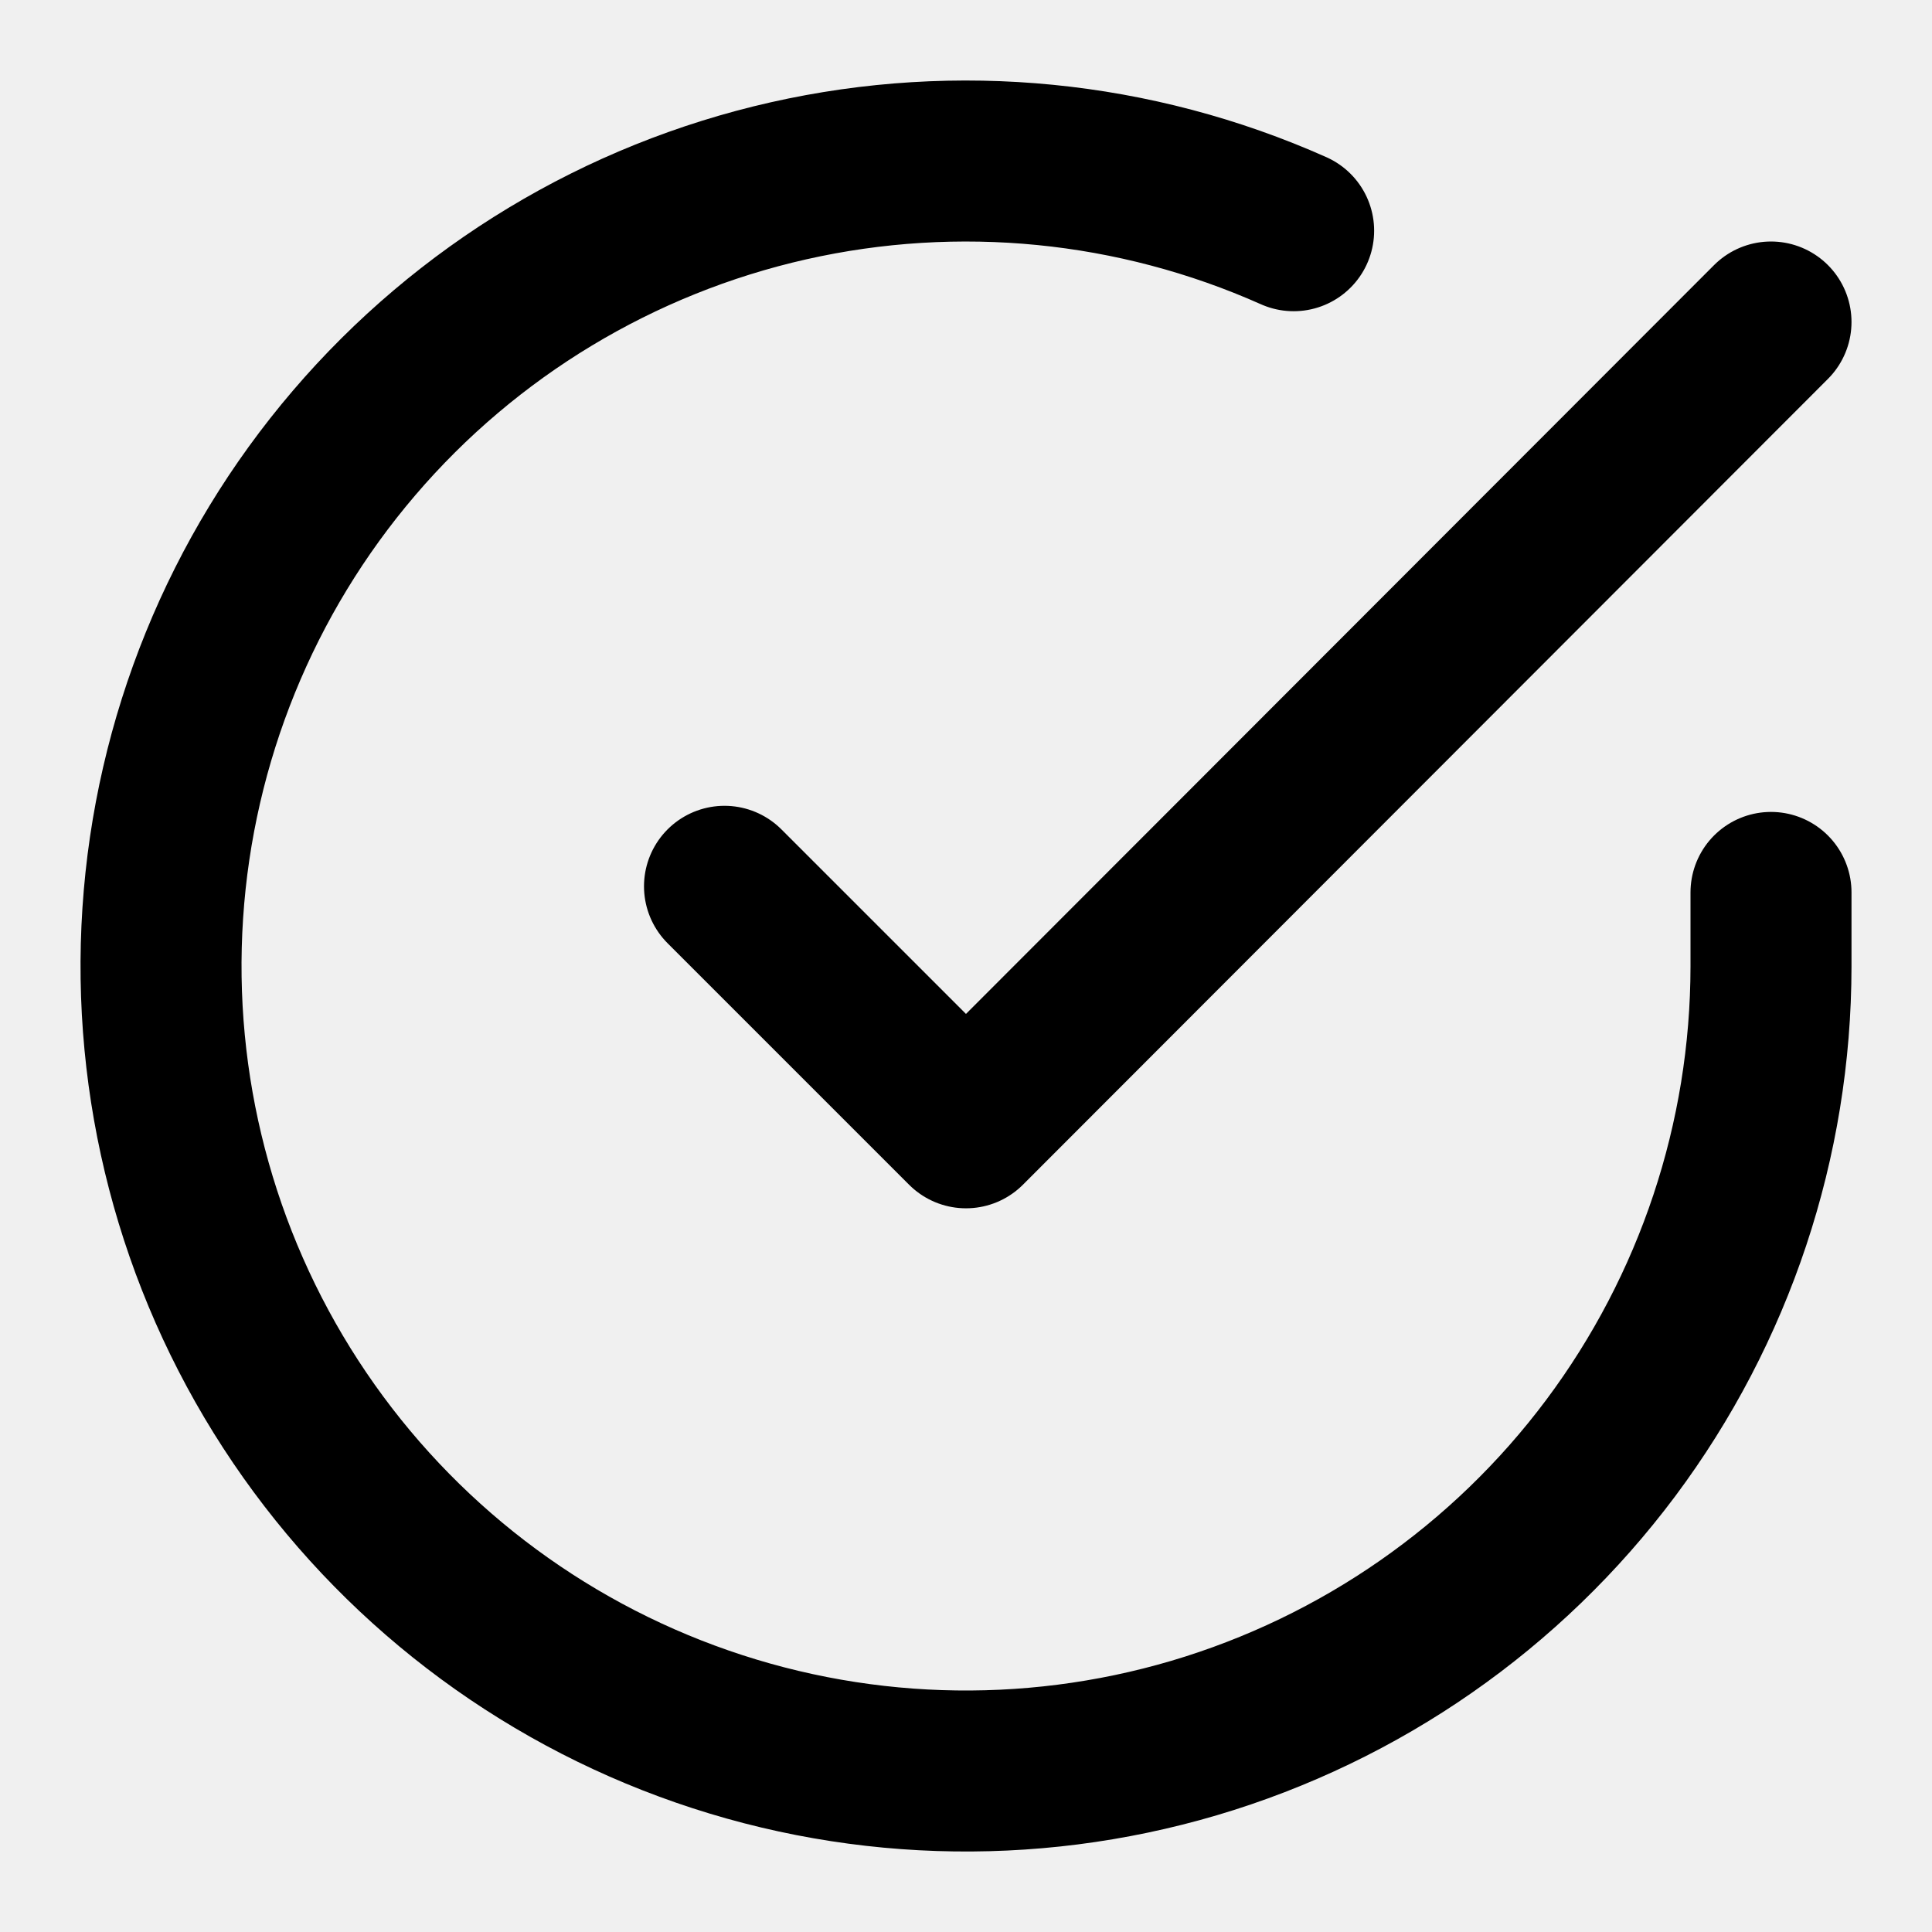
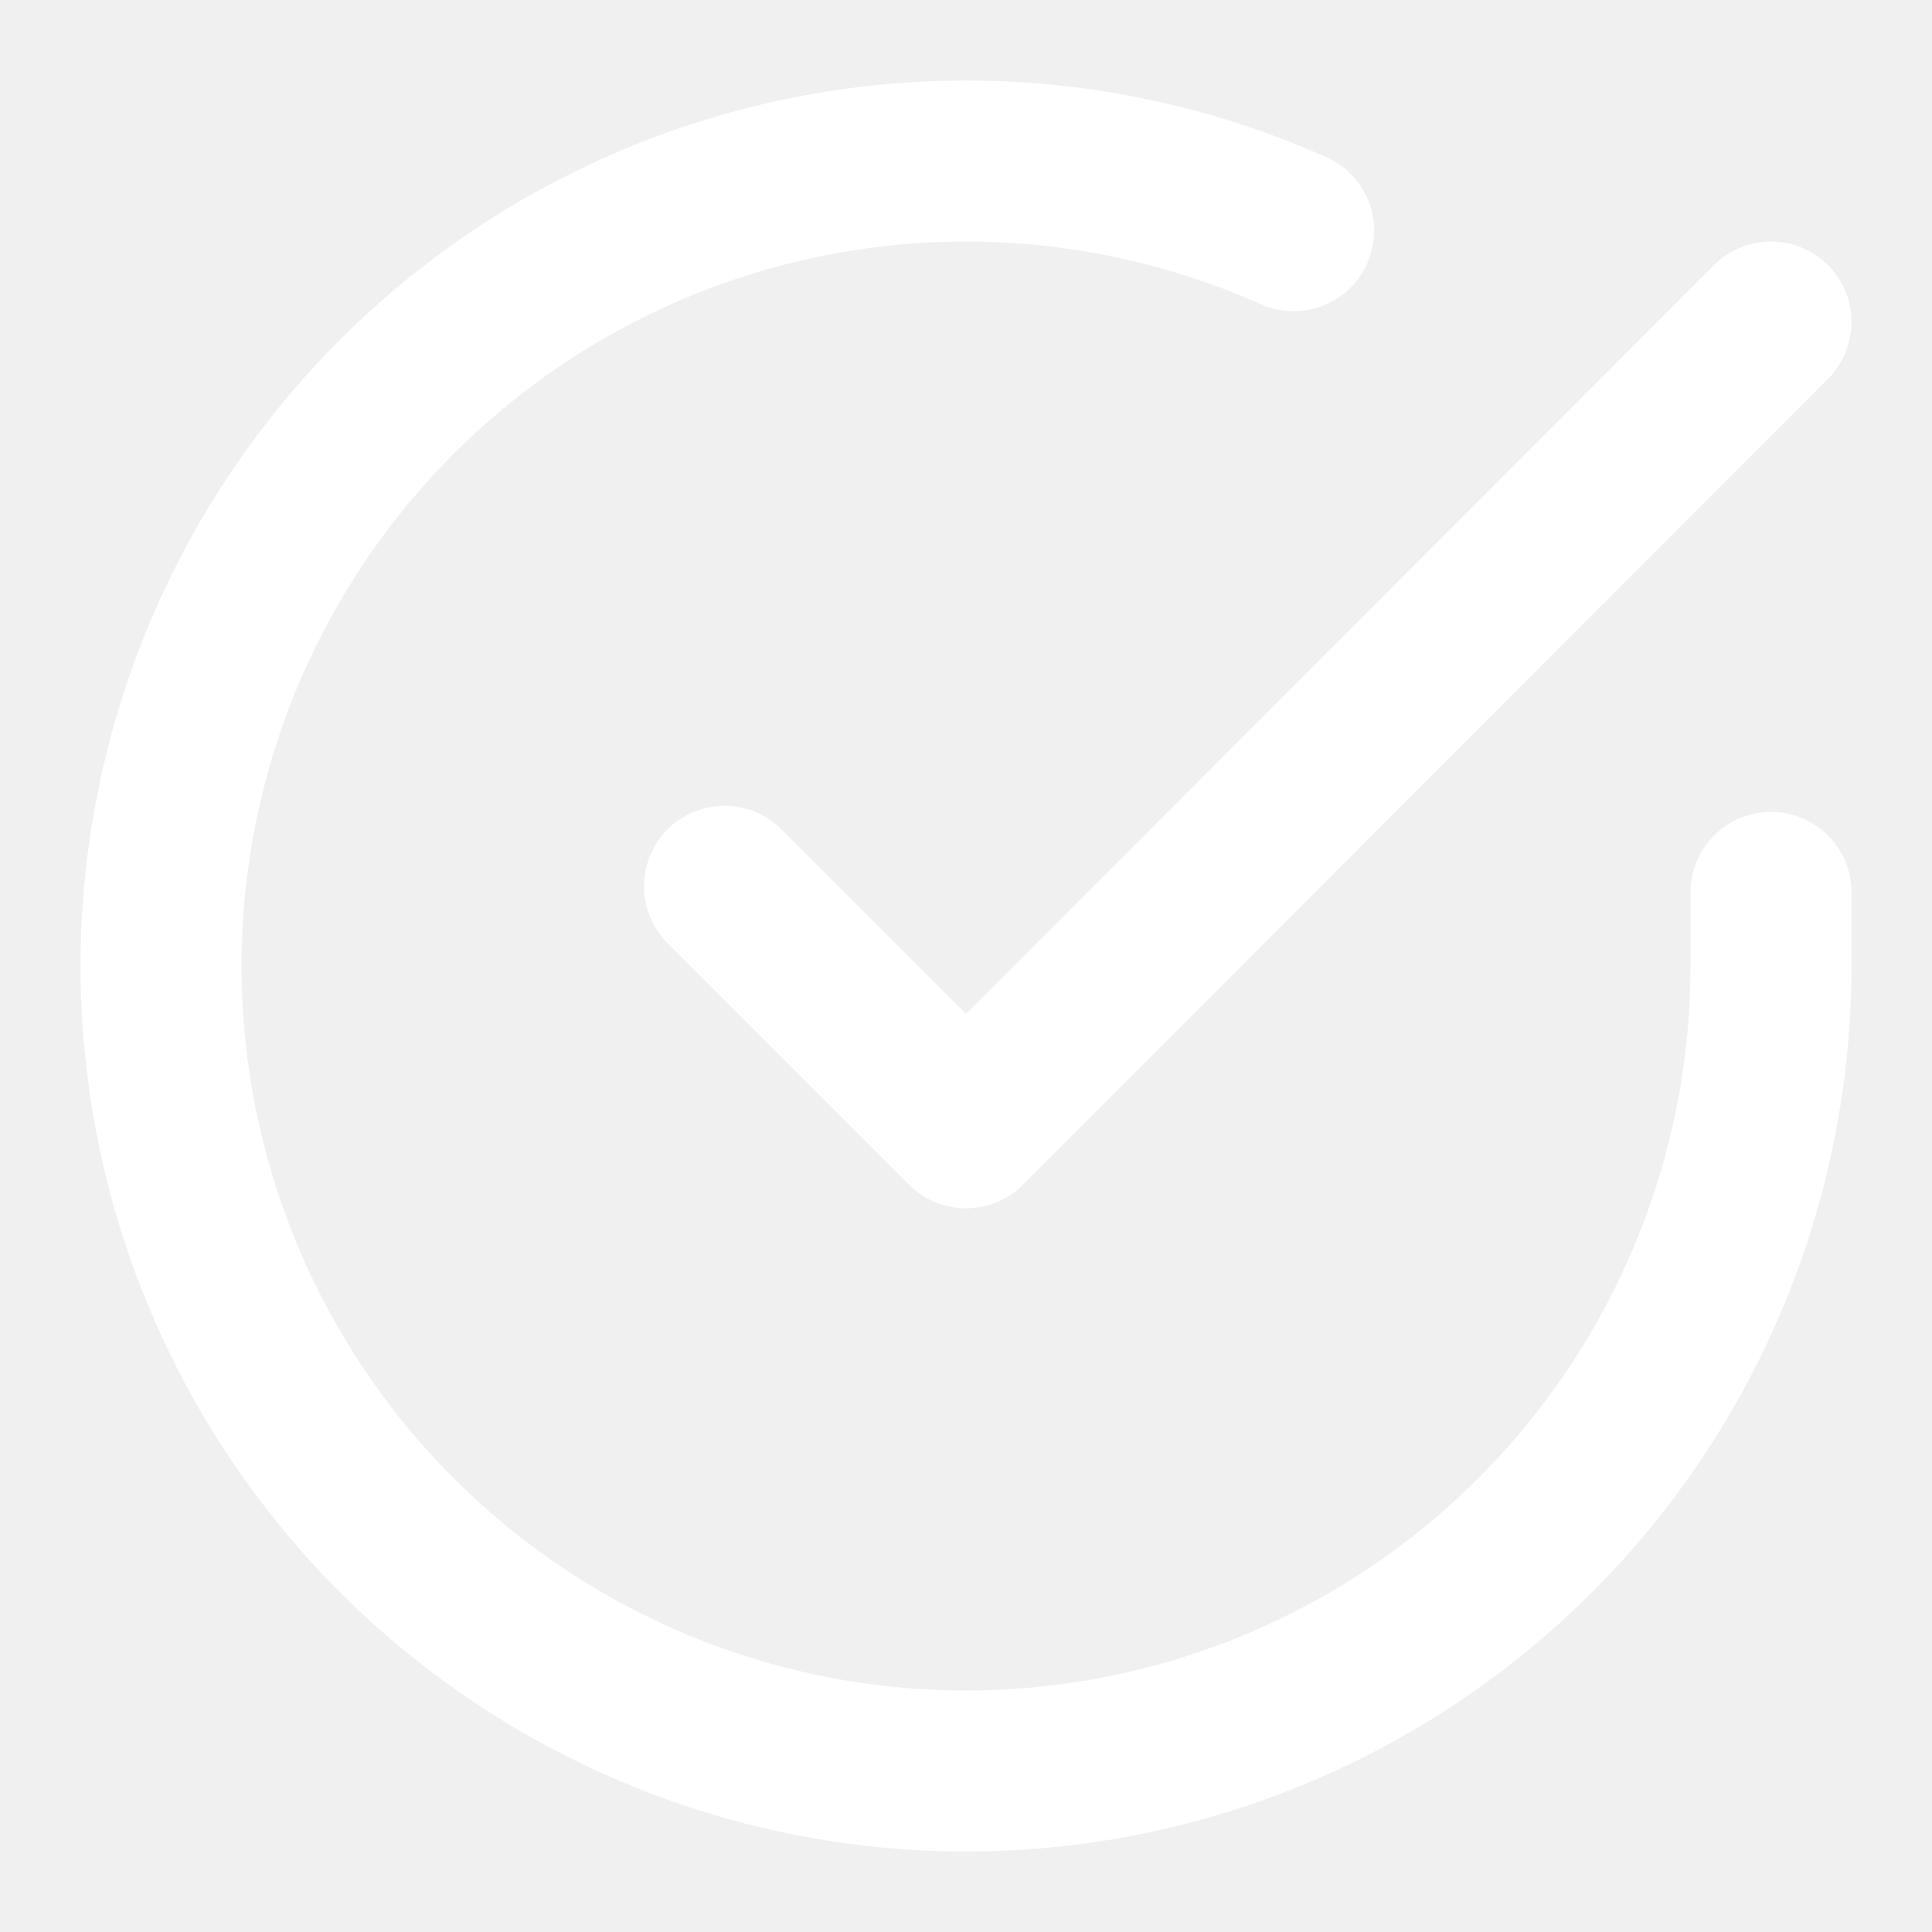
<svg xmlns="http://www.w3.org/2000/svg" width="100%" height="100%" viewBox="0 0 24 24" fill="none">
-   <path d="M22 11.086V12.006C21.999 14.162 21.3 16.26 20.009 17.988C18.718 19.715 16.903 20.978 14.835 21.59C12.767 22.201 10.557 22.128 8.534 21.38C6.512 20.633 4.785 19.252 3.611 17.443C2.437 15.634 1.88 13.494 2.022 11.342C2.164 9.19 2.997 7.142 4.398 5.503C5.799 3.864 7.693 2.721 9.796 2.246C11.9 1.771 14.1 1.988 16.07 2.866M22 4L12 14.01L9 11.01" stroke="currentColor" stroke-width="2" stroke-linecap="round" stroke-linejoin="round" />
+   <path d="M22 11.086V12.006C21.999 14.162 21.3 16.26 20.009 17.988C18.718 19.715 16.903 20.978 14.835 21.59C12.767 22.201 10.557 22.128 8.534 21.38C6.512 20.633 4.785 19.252 3.611 17.443C2.437 15.634 1.88 13.494 2.022 11.342C2.164 9.19 2.997 7.142 4.398 5.503C5.799 3.864 7.693 2.721 9.796 2.246C11.9 1.771 14.1 1.988 16.07 2.866M22 4L12 14.01L9 11.01" stroke="white" stroke-width="2" stroke-linecap="round" stroke-linejoin="round" />
</svg>
